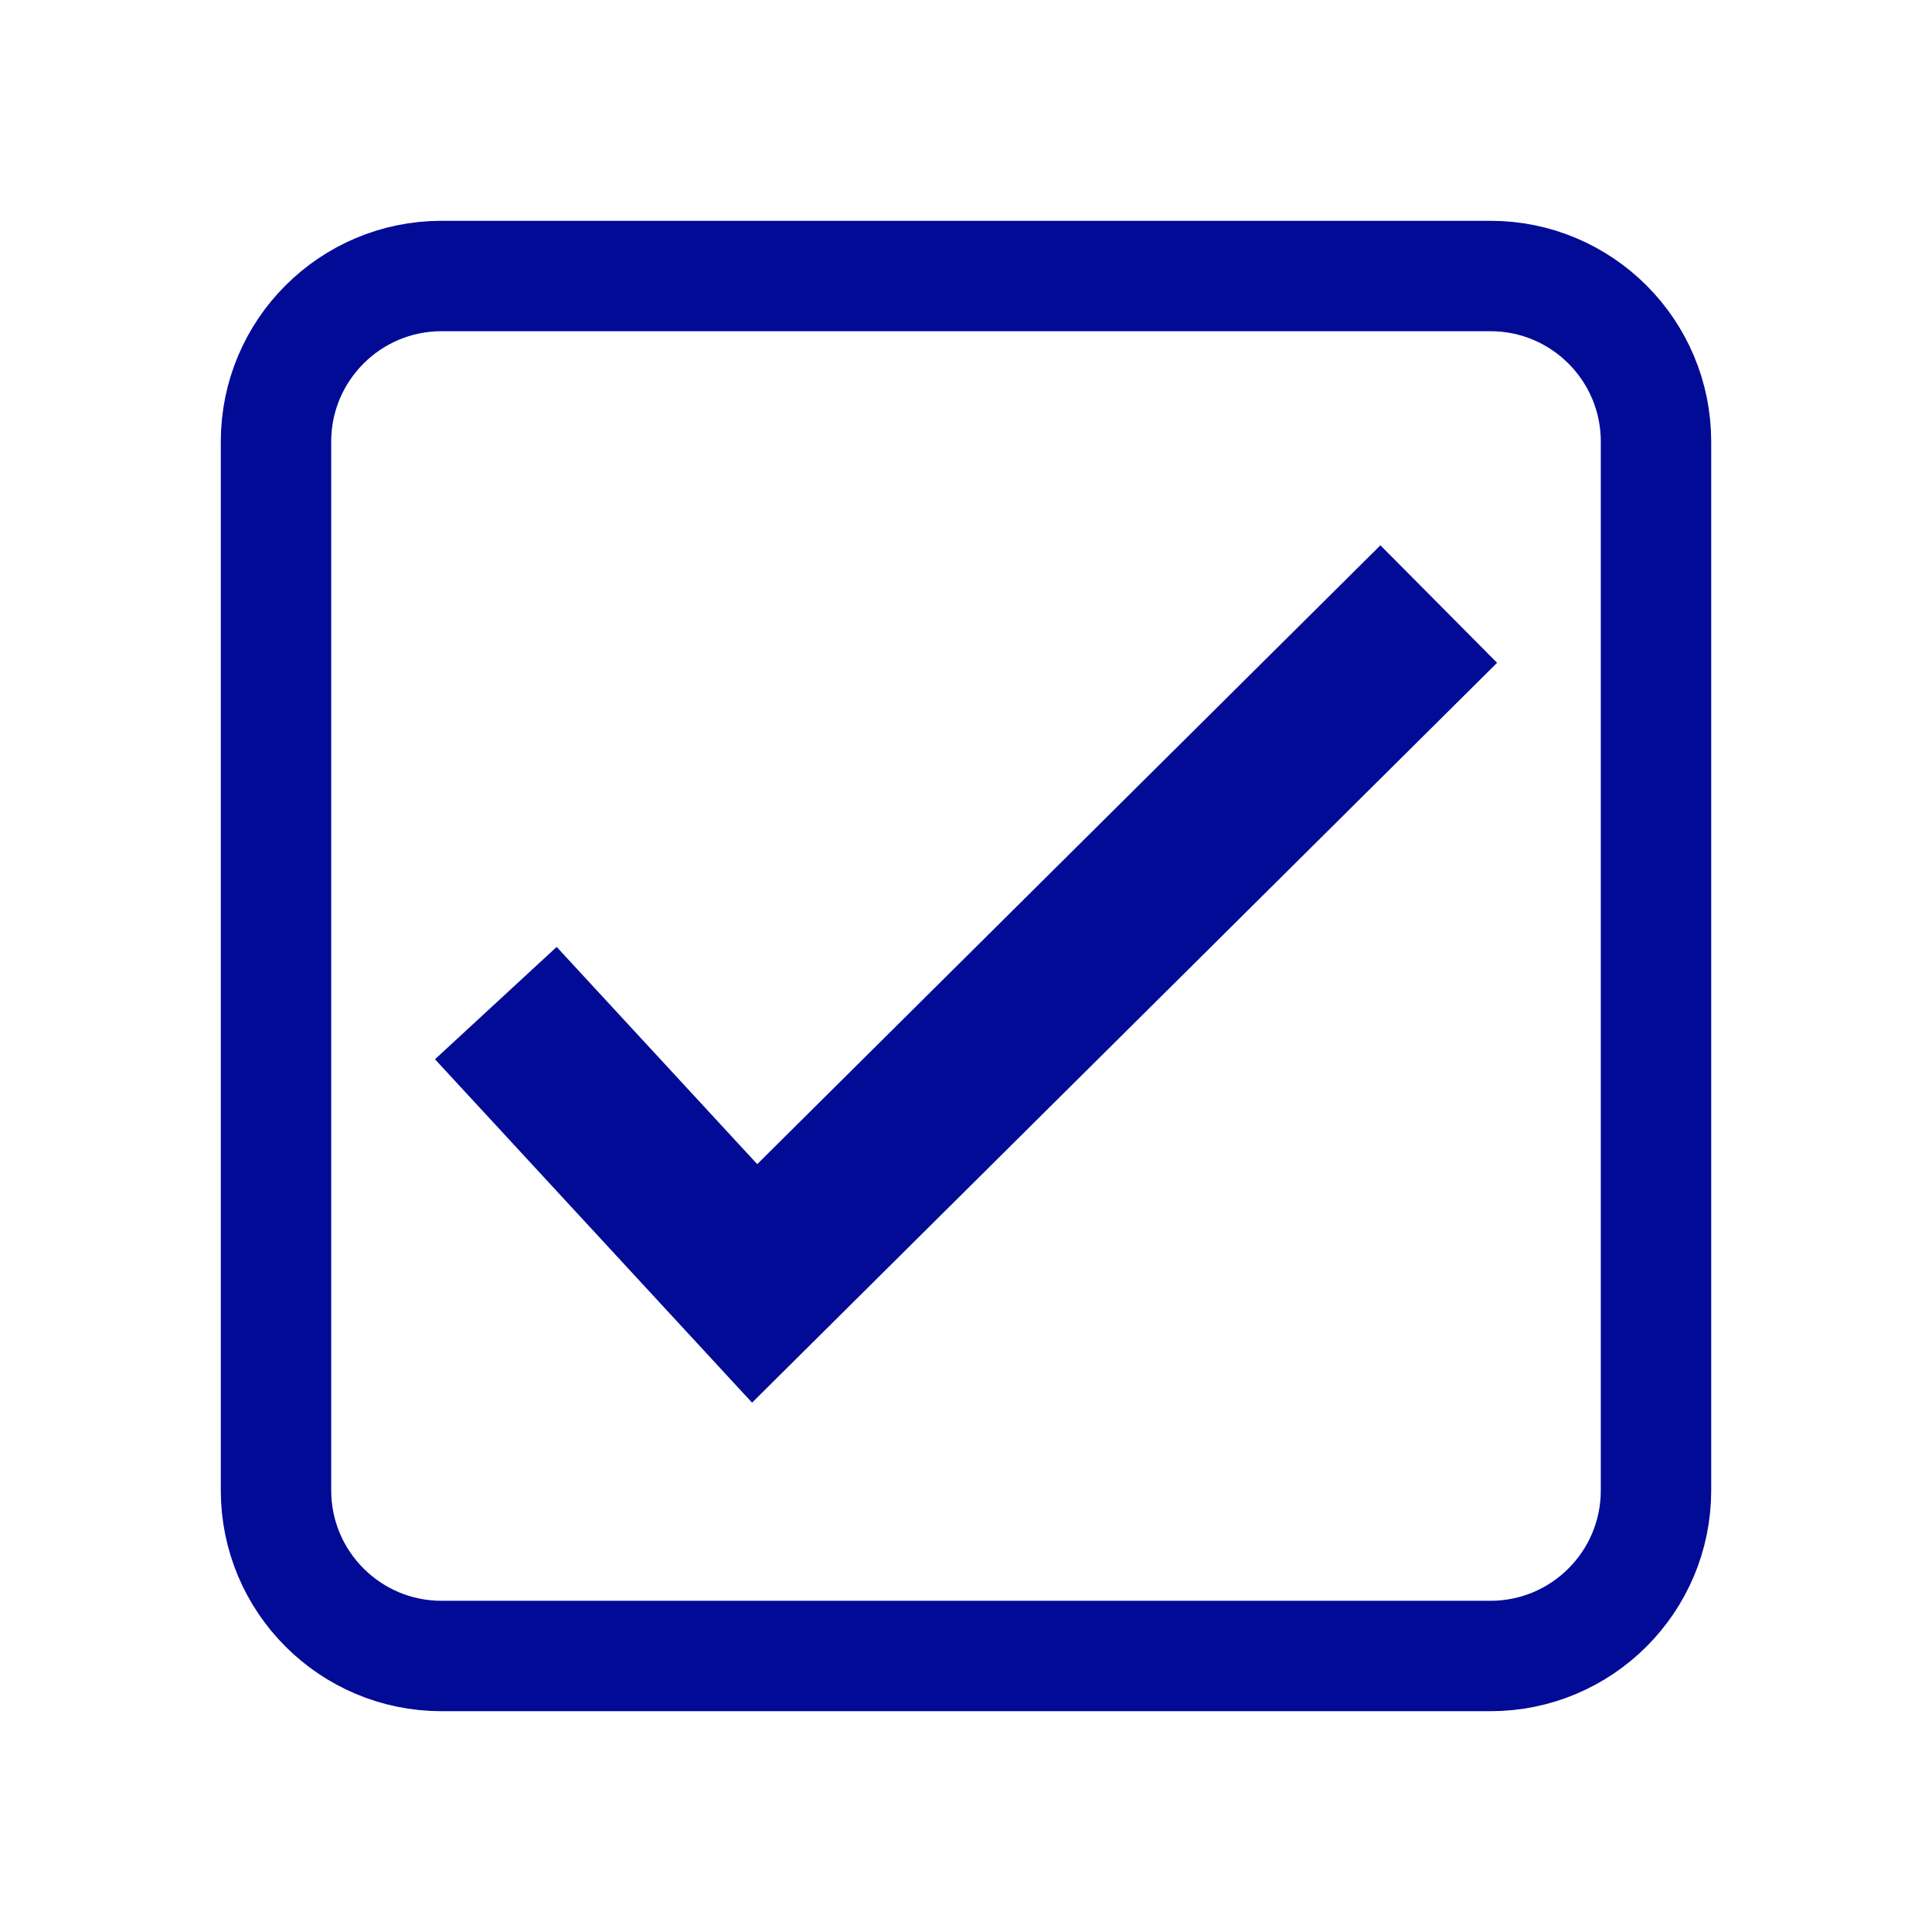
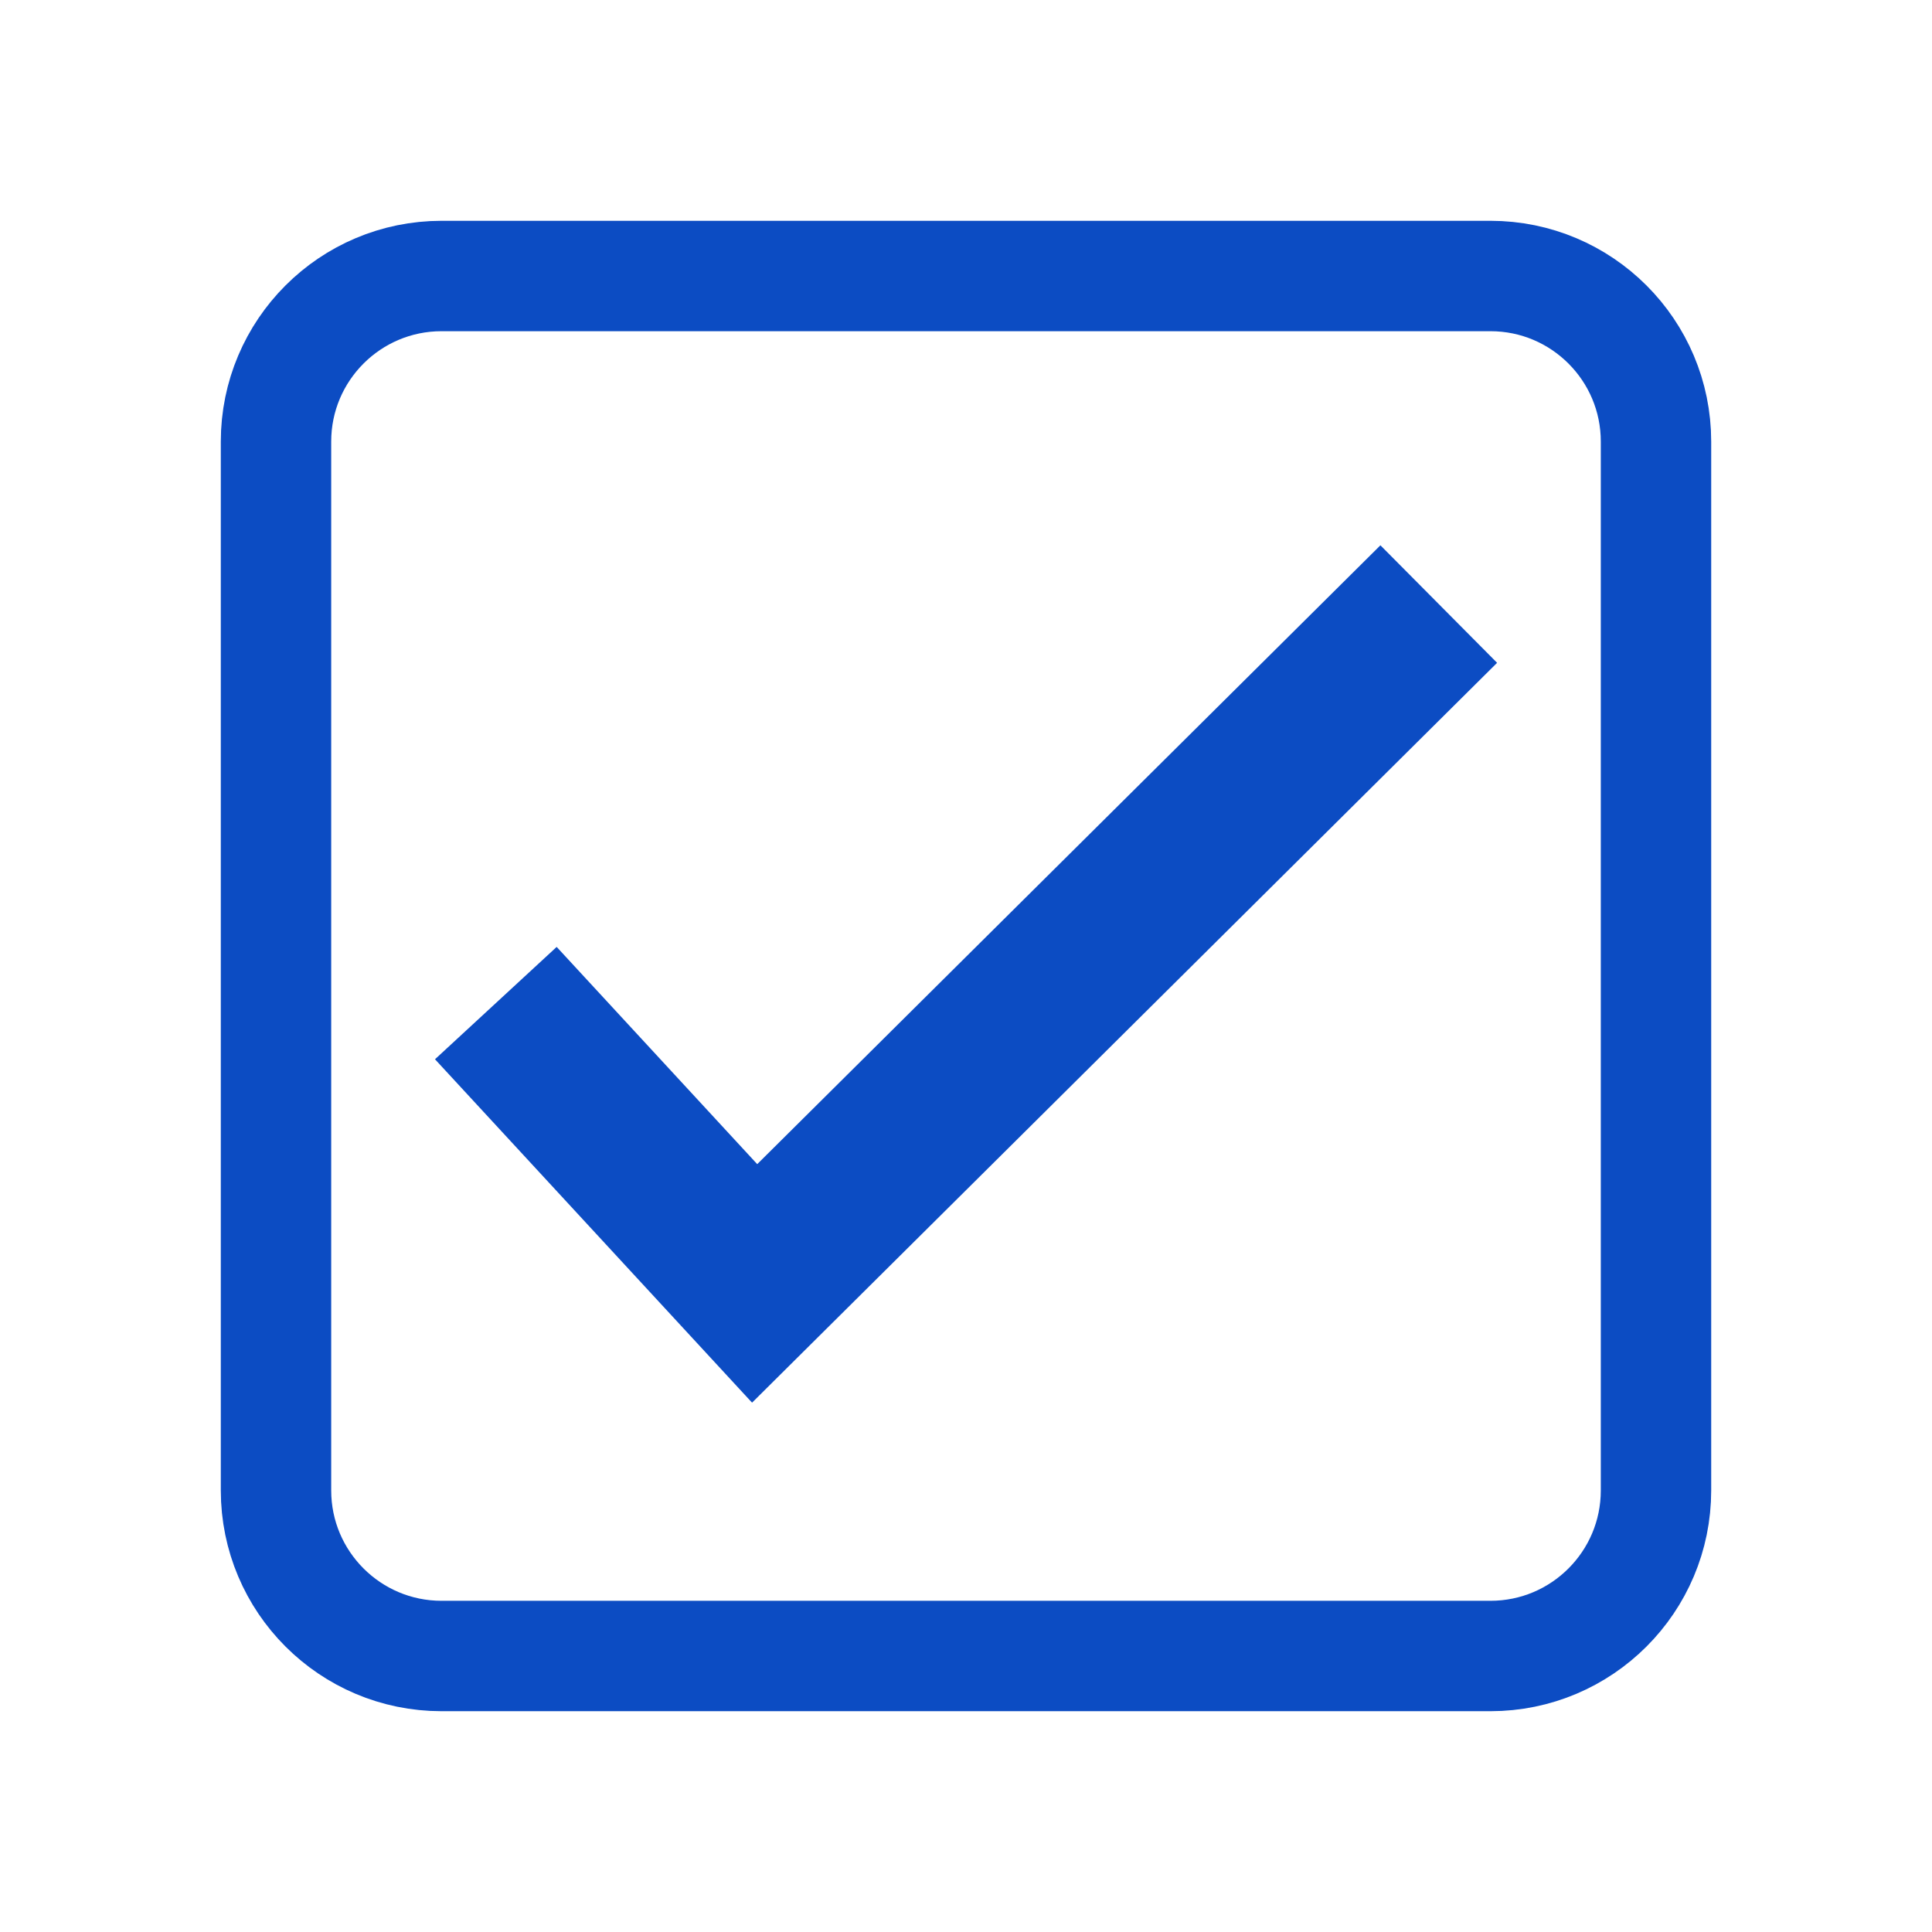
<svg xmlns="http://www.w3.org/2000/svg" width="35px" height="35px" viewBox="0 0 35 35" version="1.1">
  <defs />
  <g id="Symbols" stroke="none" stroke-width="1" fill="none" fill-rule="evenodd">
-     <g id="icons/selection/selectedCheck" stroke="#010B96">
+     <g id="icons/selection/selectedCheck" stroke="#0C4CC3">
      <g id="check_square" transform="translate(5, 5)">
        <rect id="Rectangle" stroke-width="2" x="0" y="0" width="25" height="25" rx="3" />
        <polyline id="Line-2-Copy" stroke-width="3" stroke-linecap="square" points="5 14.274 8.671 18.25 20 7" />
      </g>
    </g>
  </g>
</svg>
